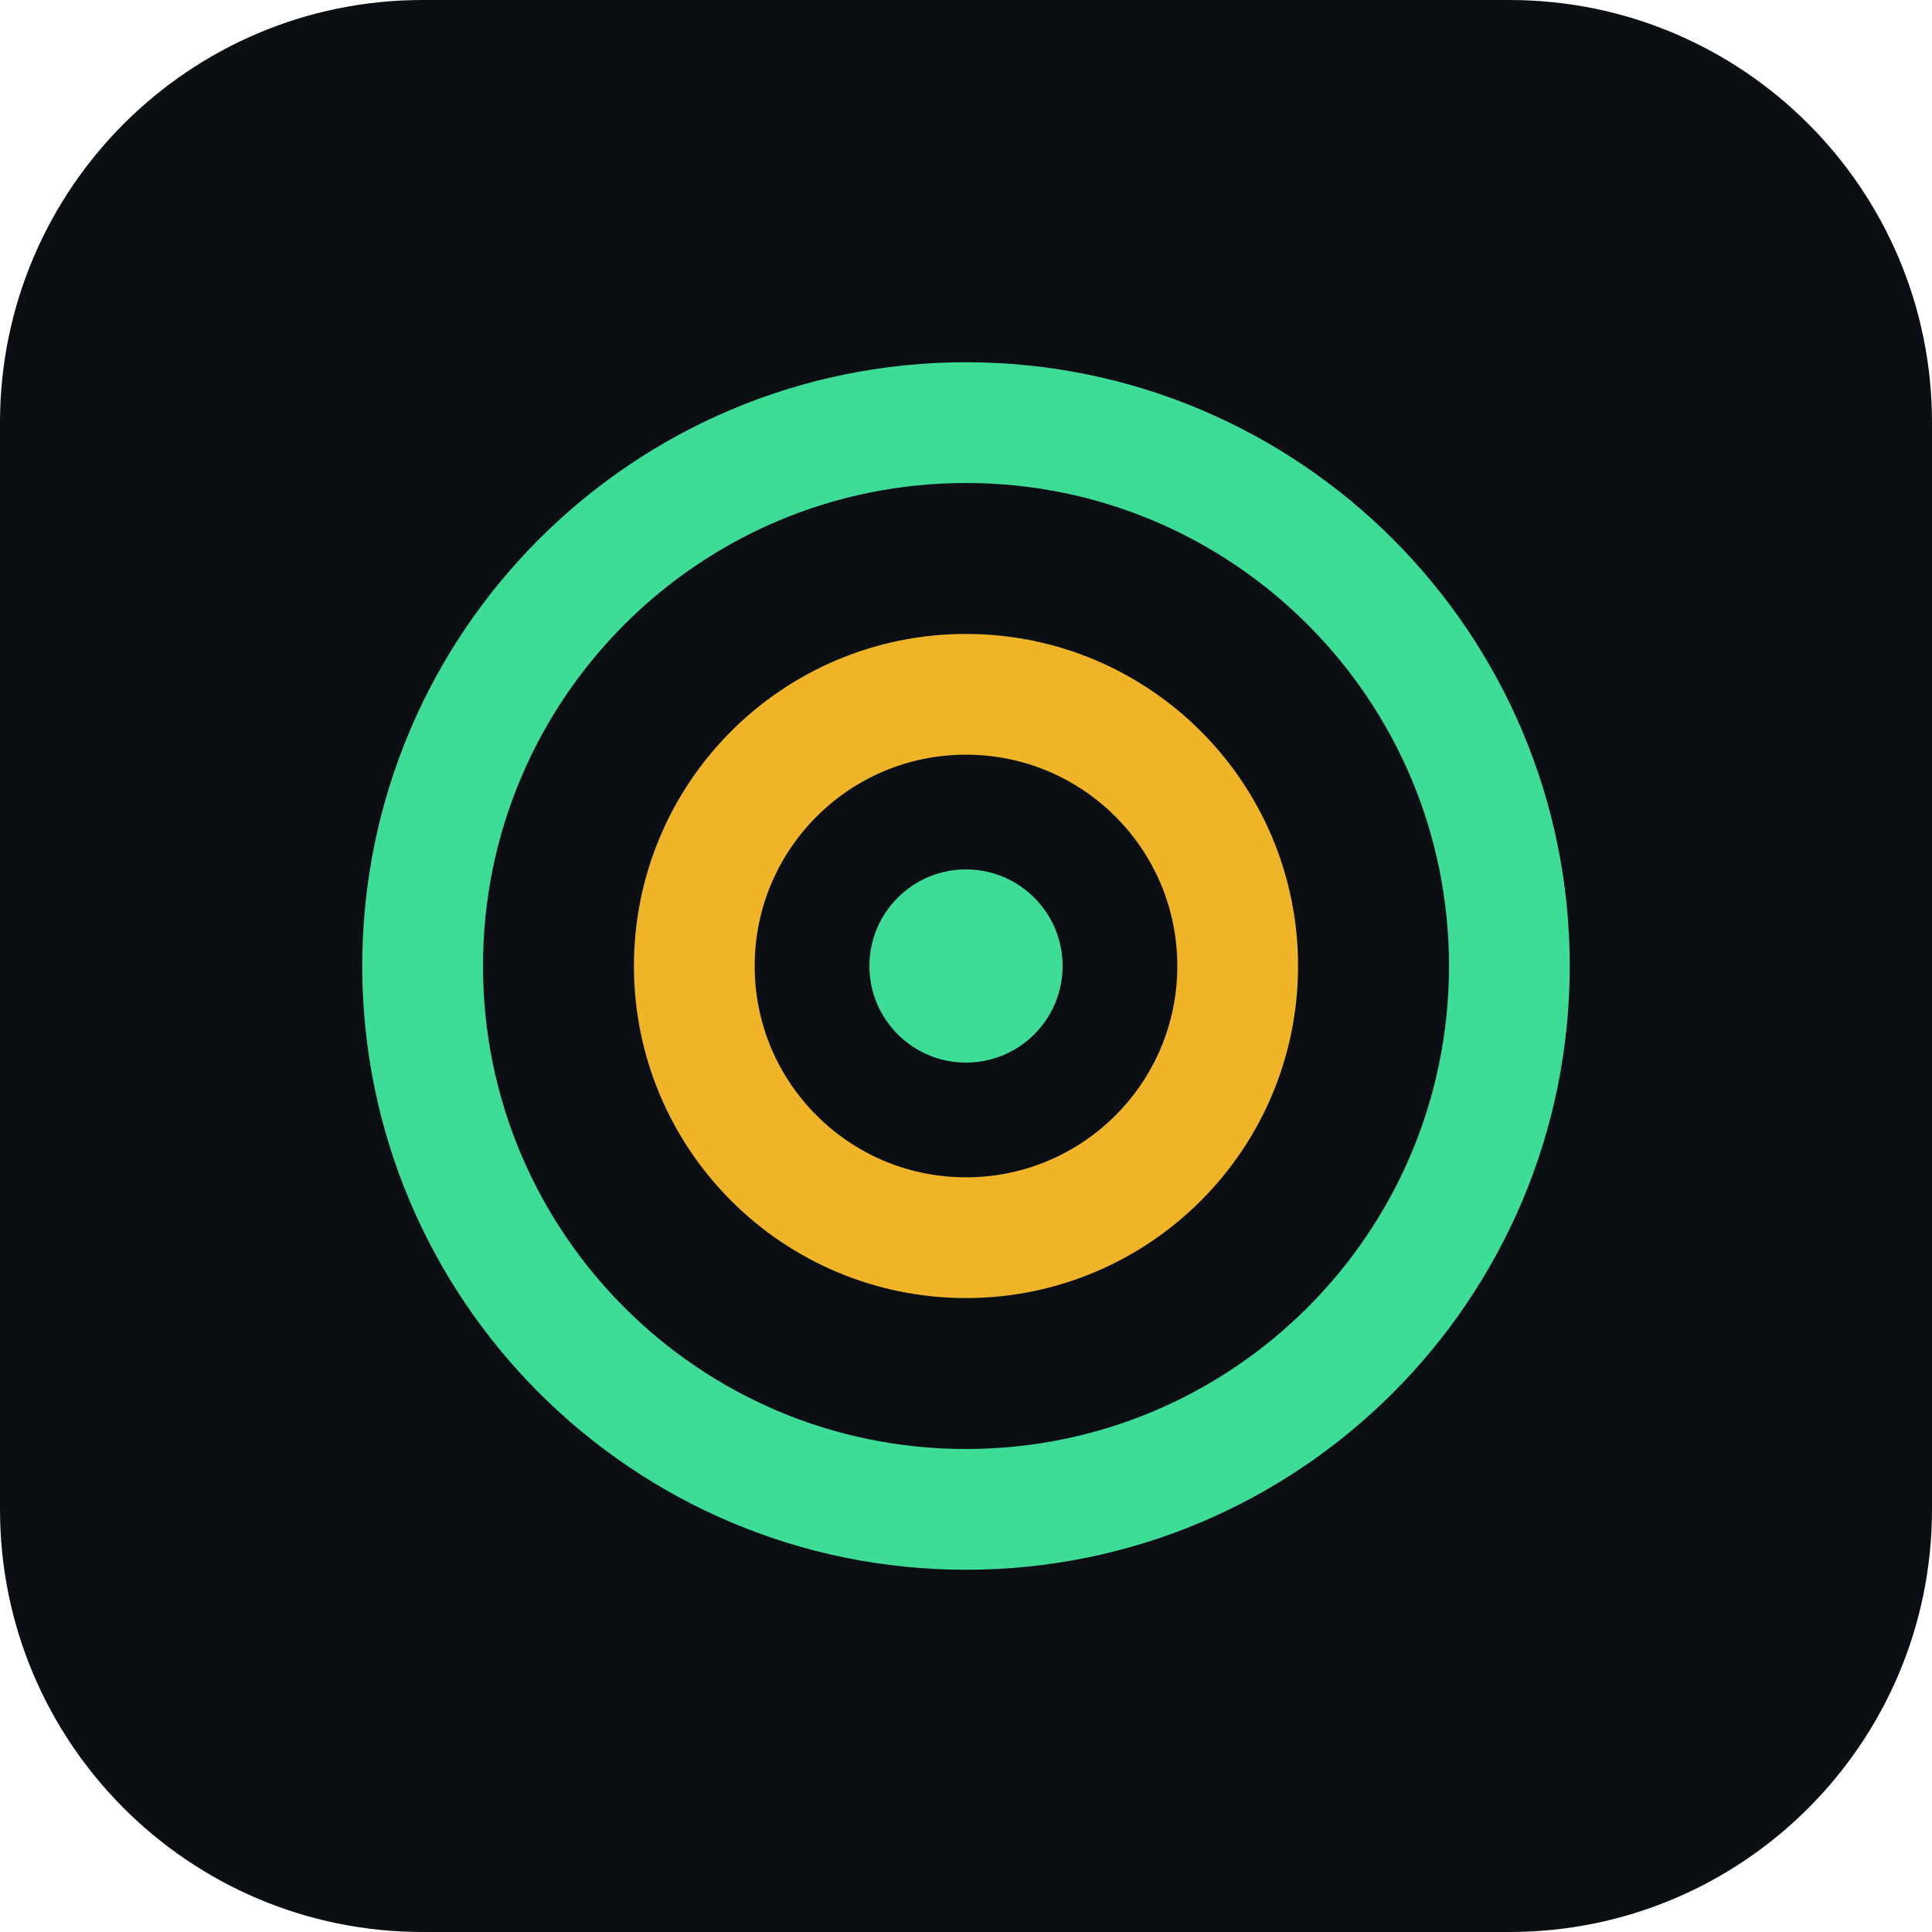
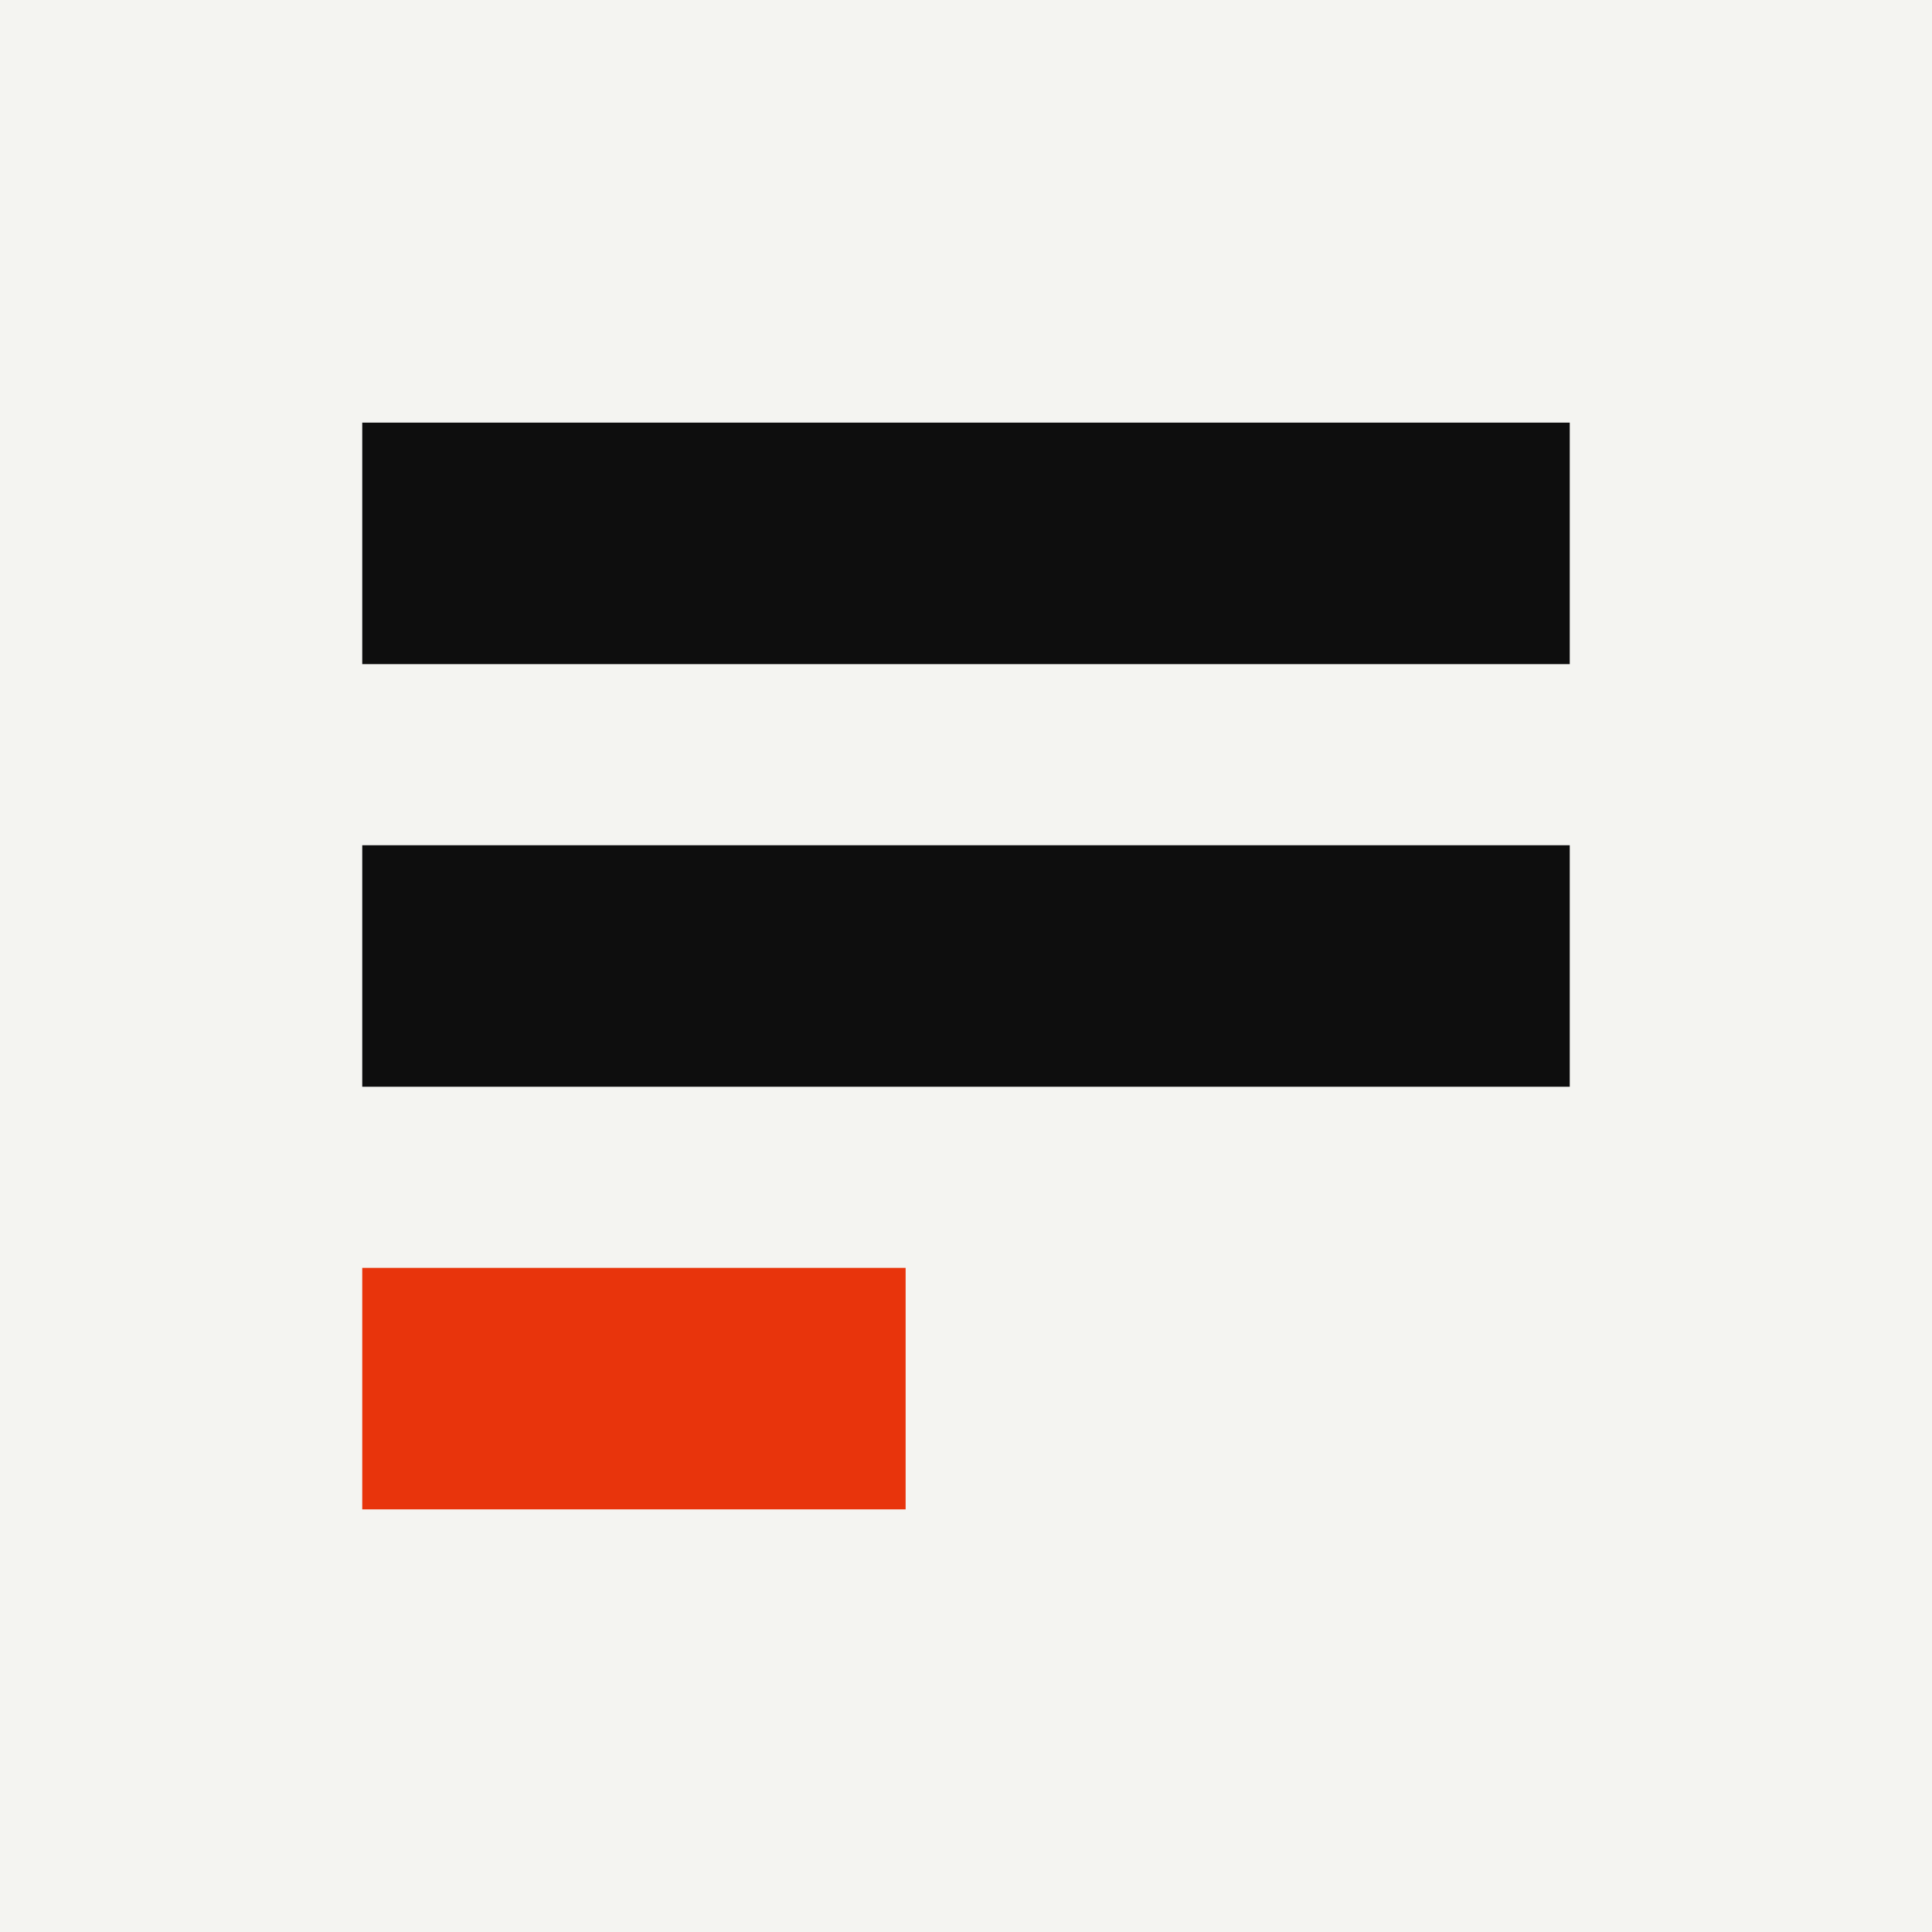
<svg xmlns="http://www.w3.org/2000/svg" viewBox="0 0 32 32">
-   <rect width="32" height="32" rx="7" fill="#0b0f14" />
-   <circle cx="16" cy="16" r="9" fill="none" stroke="#3ddc97" stroke-width="2" />
-   <circle cx="16" cy="16" r="4.5" fill="none" stroke="#f0b429" stroke-width="2" />
-   <circle cx="16" cy="16" r="1.6" fill="#3ddc97" />
+   <rect width="32" height="32" fill="#f4f4f1" />
+   <rect x="6" y="7" width="20" height="4" fill="#0e0e0e" />
+   <rect x="6" y="14" width="20" height="4" fill="#0e0e0e" />
+   <rect x="6" y="21" width="9" height="4" fill="#e8340c" />
</svg>
